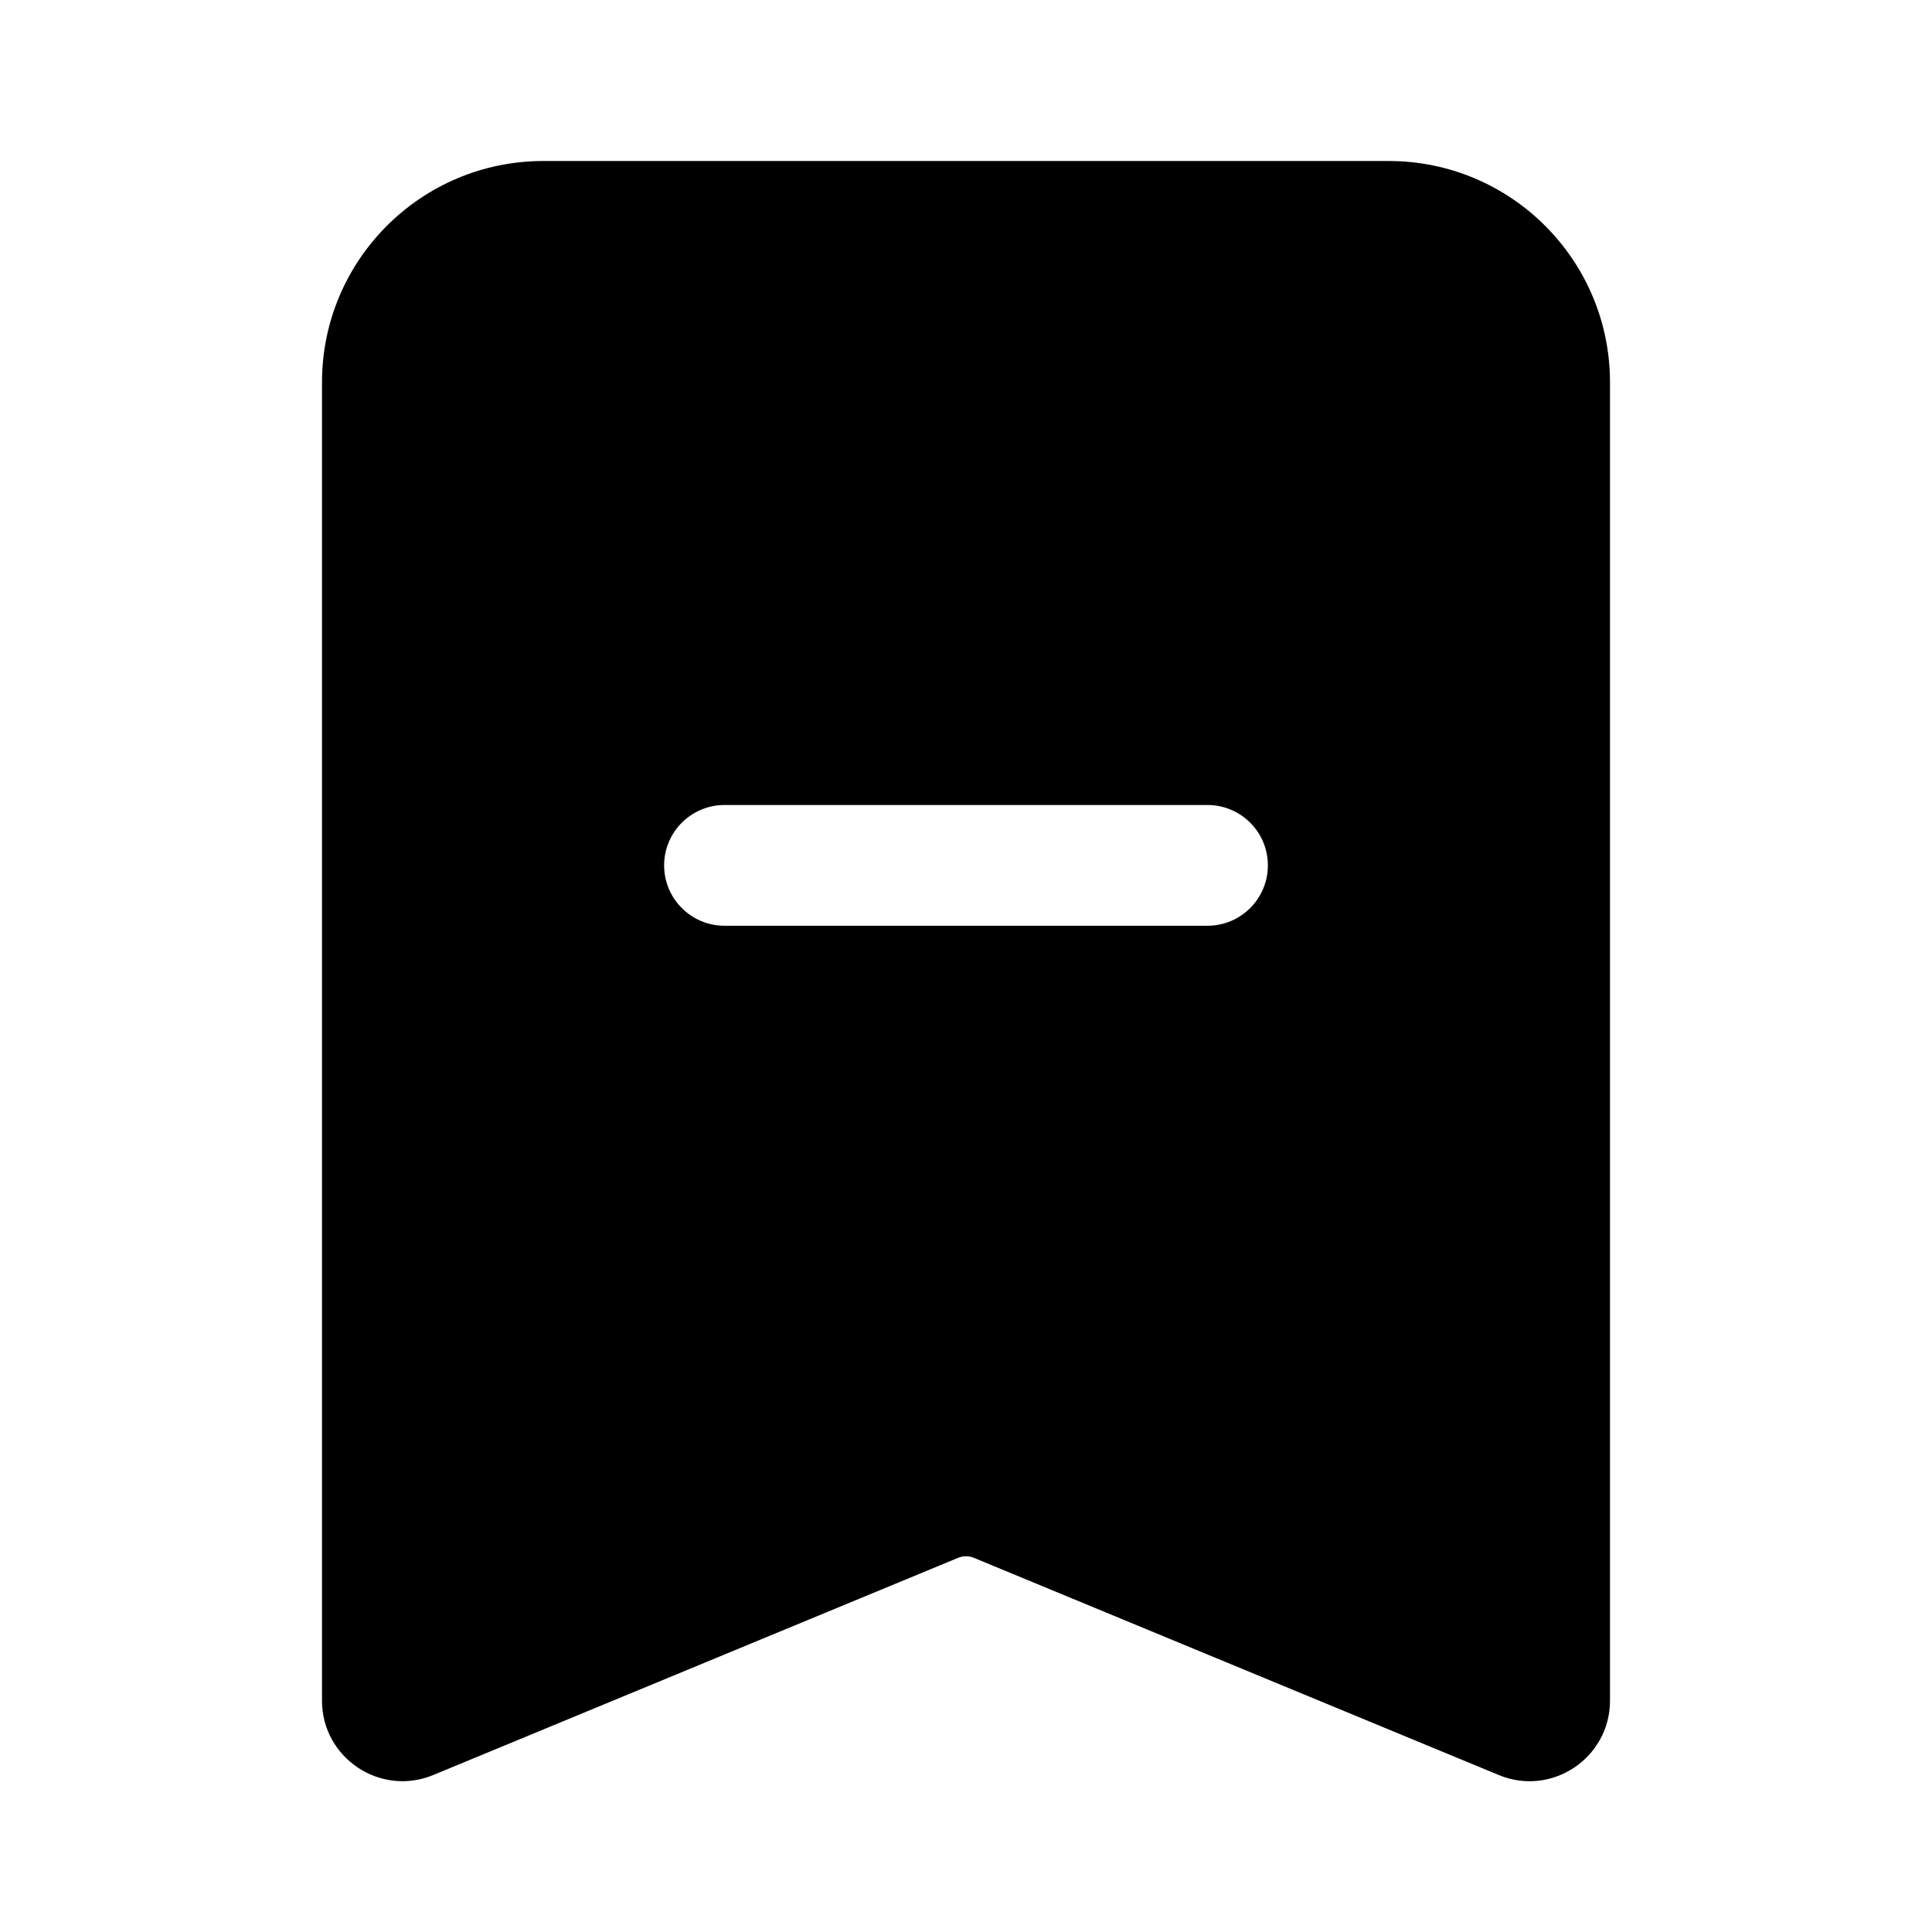
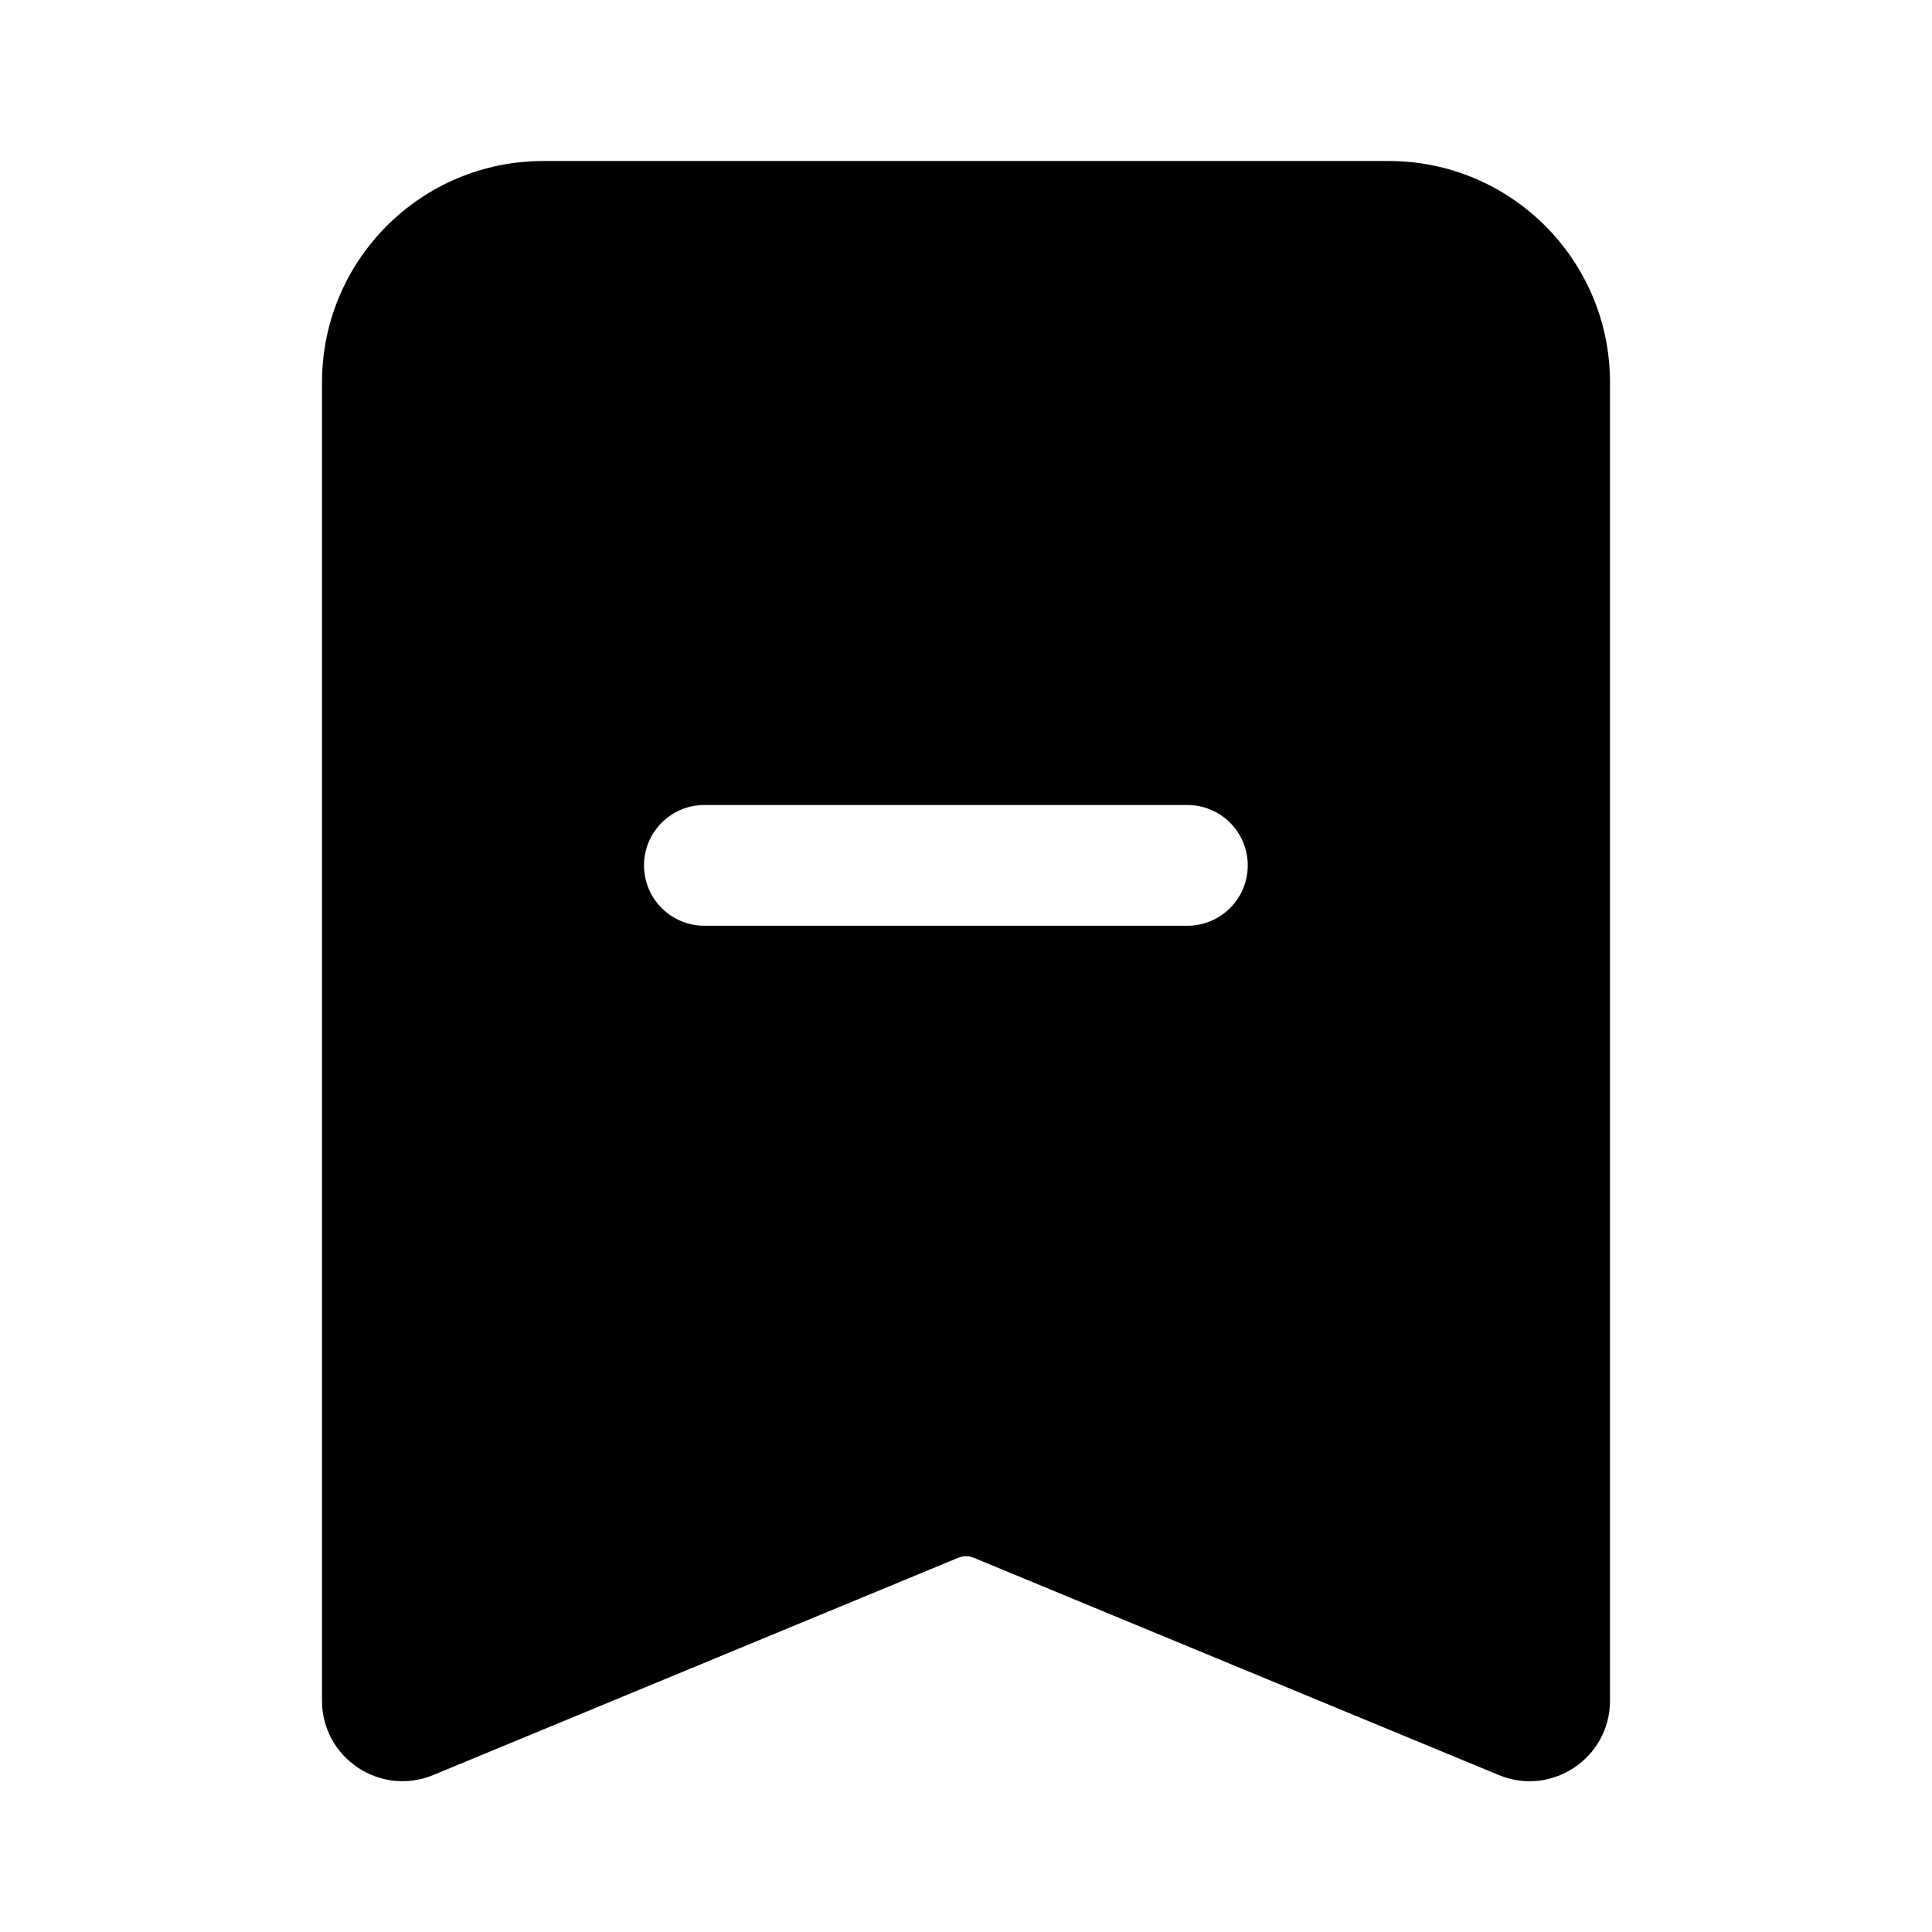
<svg xmlns="http://www.w3.org/2000/svg" viewBox="0 0 24 24" width="24" height="24" fill="currentColor">
  <g transform="translate(4, 2)">
-     <path d="M2.75 0C1.231 0 0 1.231 0 2.75L0 19.126C0 19.838 0.724 20.322 1.382 20.05L7.904 17.351C7.966 17.326 8.034 17.326 8.096 17.351L14.618 20.05C15.276 20.323 16 19.838 16 19.126L16 2.75C16 1.231 14.769 0 13.25 0L2.75 0ZM4.25 8.75C4.25 8.336 4.586 8 5 8L11 8C11.414 8 11.75 8.336 11.75 8.75C11.75 9.164 11.414 9.5 11 9.5L5 9.5C4.586 9.5 4.25 9.164 4.25 8.75Z" fill-rule="EVENODD" />
+     <path d="M0 2.75C0 1.231 1.231 0 2.75 0L13.25 0C14.769 0 16 1.231 16 2.75L16 19.126C16 19.838 15.276 20.323 14.618 20.05L8.096 17.351C8.034 17.326 7.966 17.326 7.904 17.351L1.382 20.05C0.724 20.322 0 19.838 0 19.126L0 2.75ZM4.75 8C4.336 8 4 8.336 4 8.75C4 9.164 4.336 9.5 4.75 9.5L10.75 9.5C11.164 9.5 11.5 9.164 11.5 8.75C11.5 8.336 11.164 8 10.75 8L4.75 8Z" fill-rule="EVENODD" />
  </g>
</svg>
